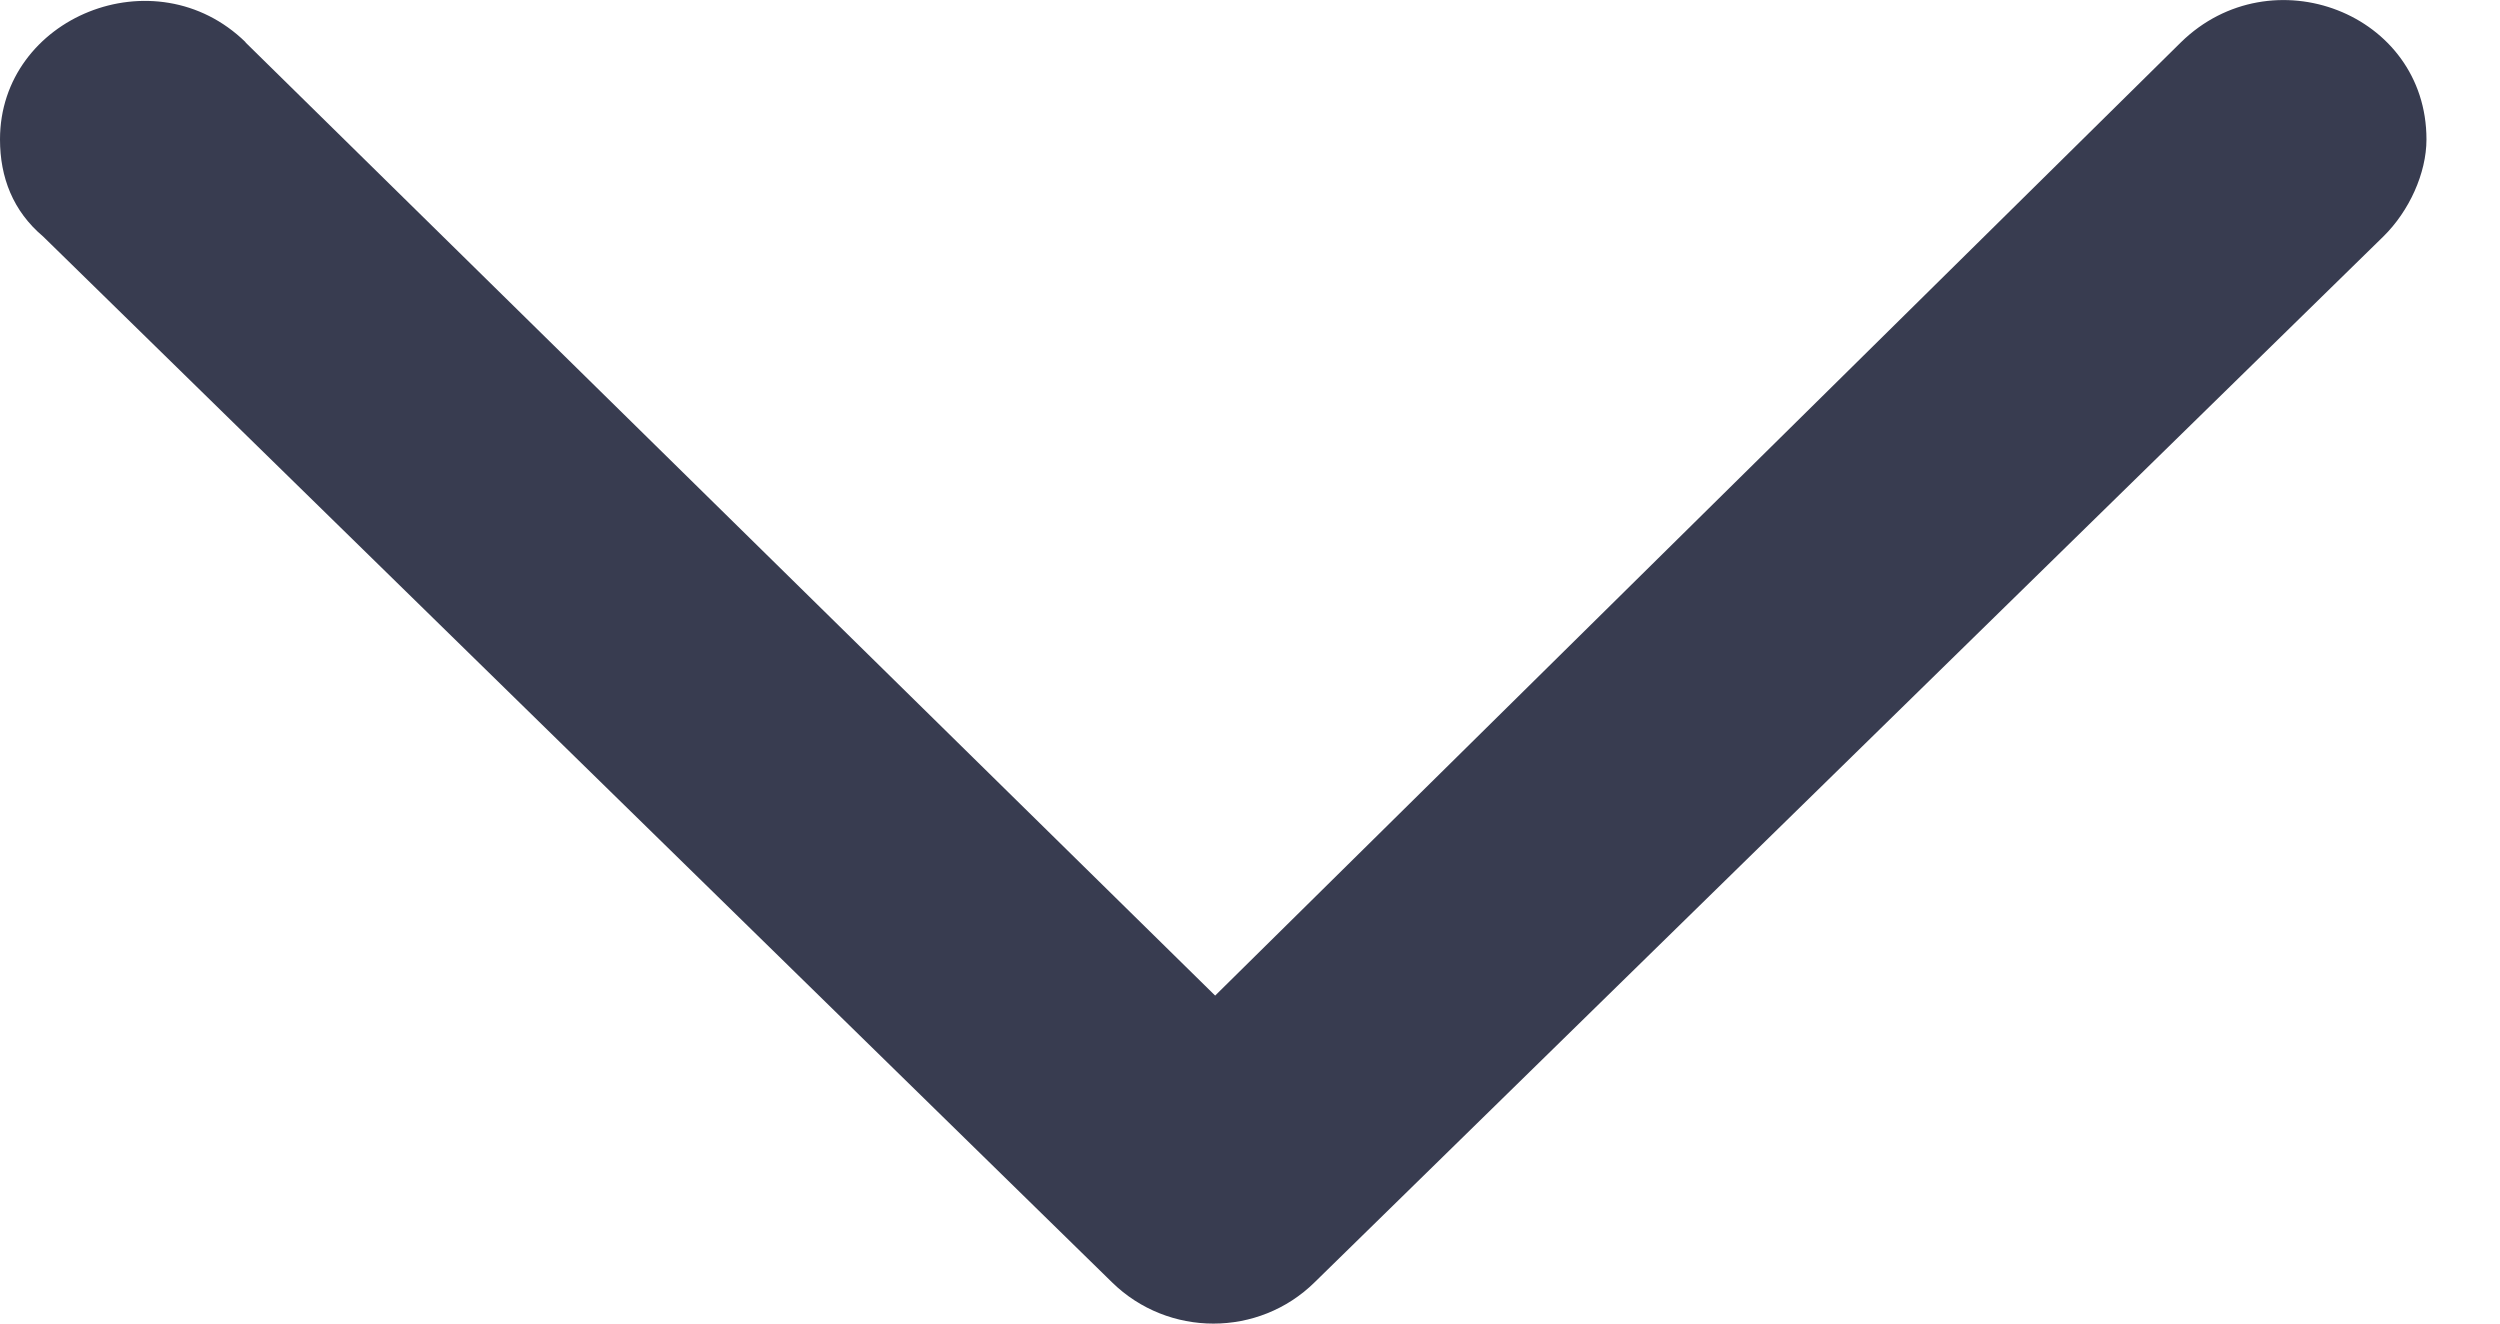
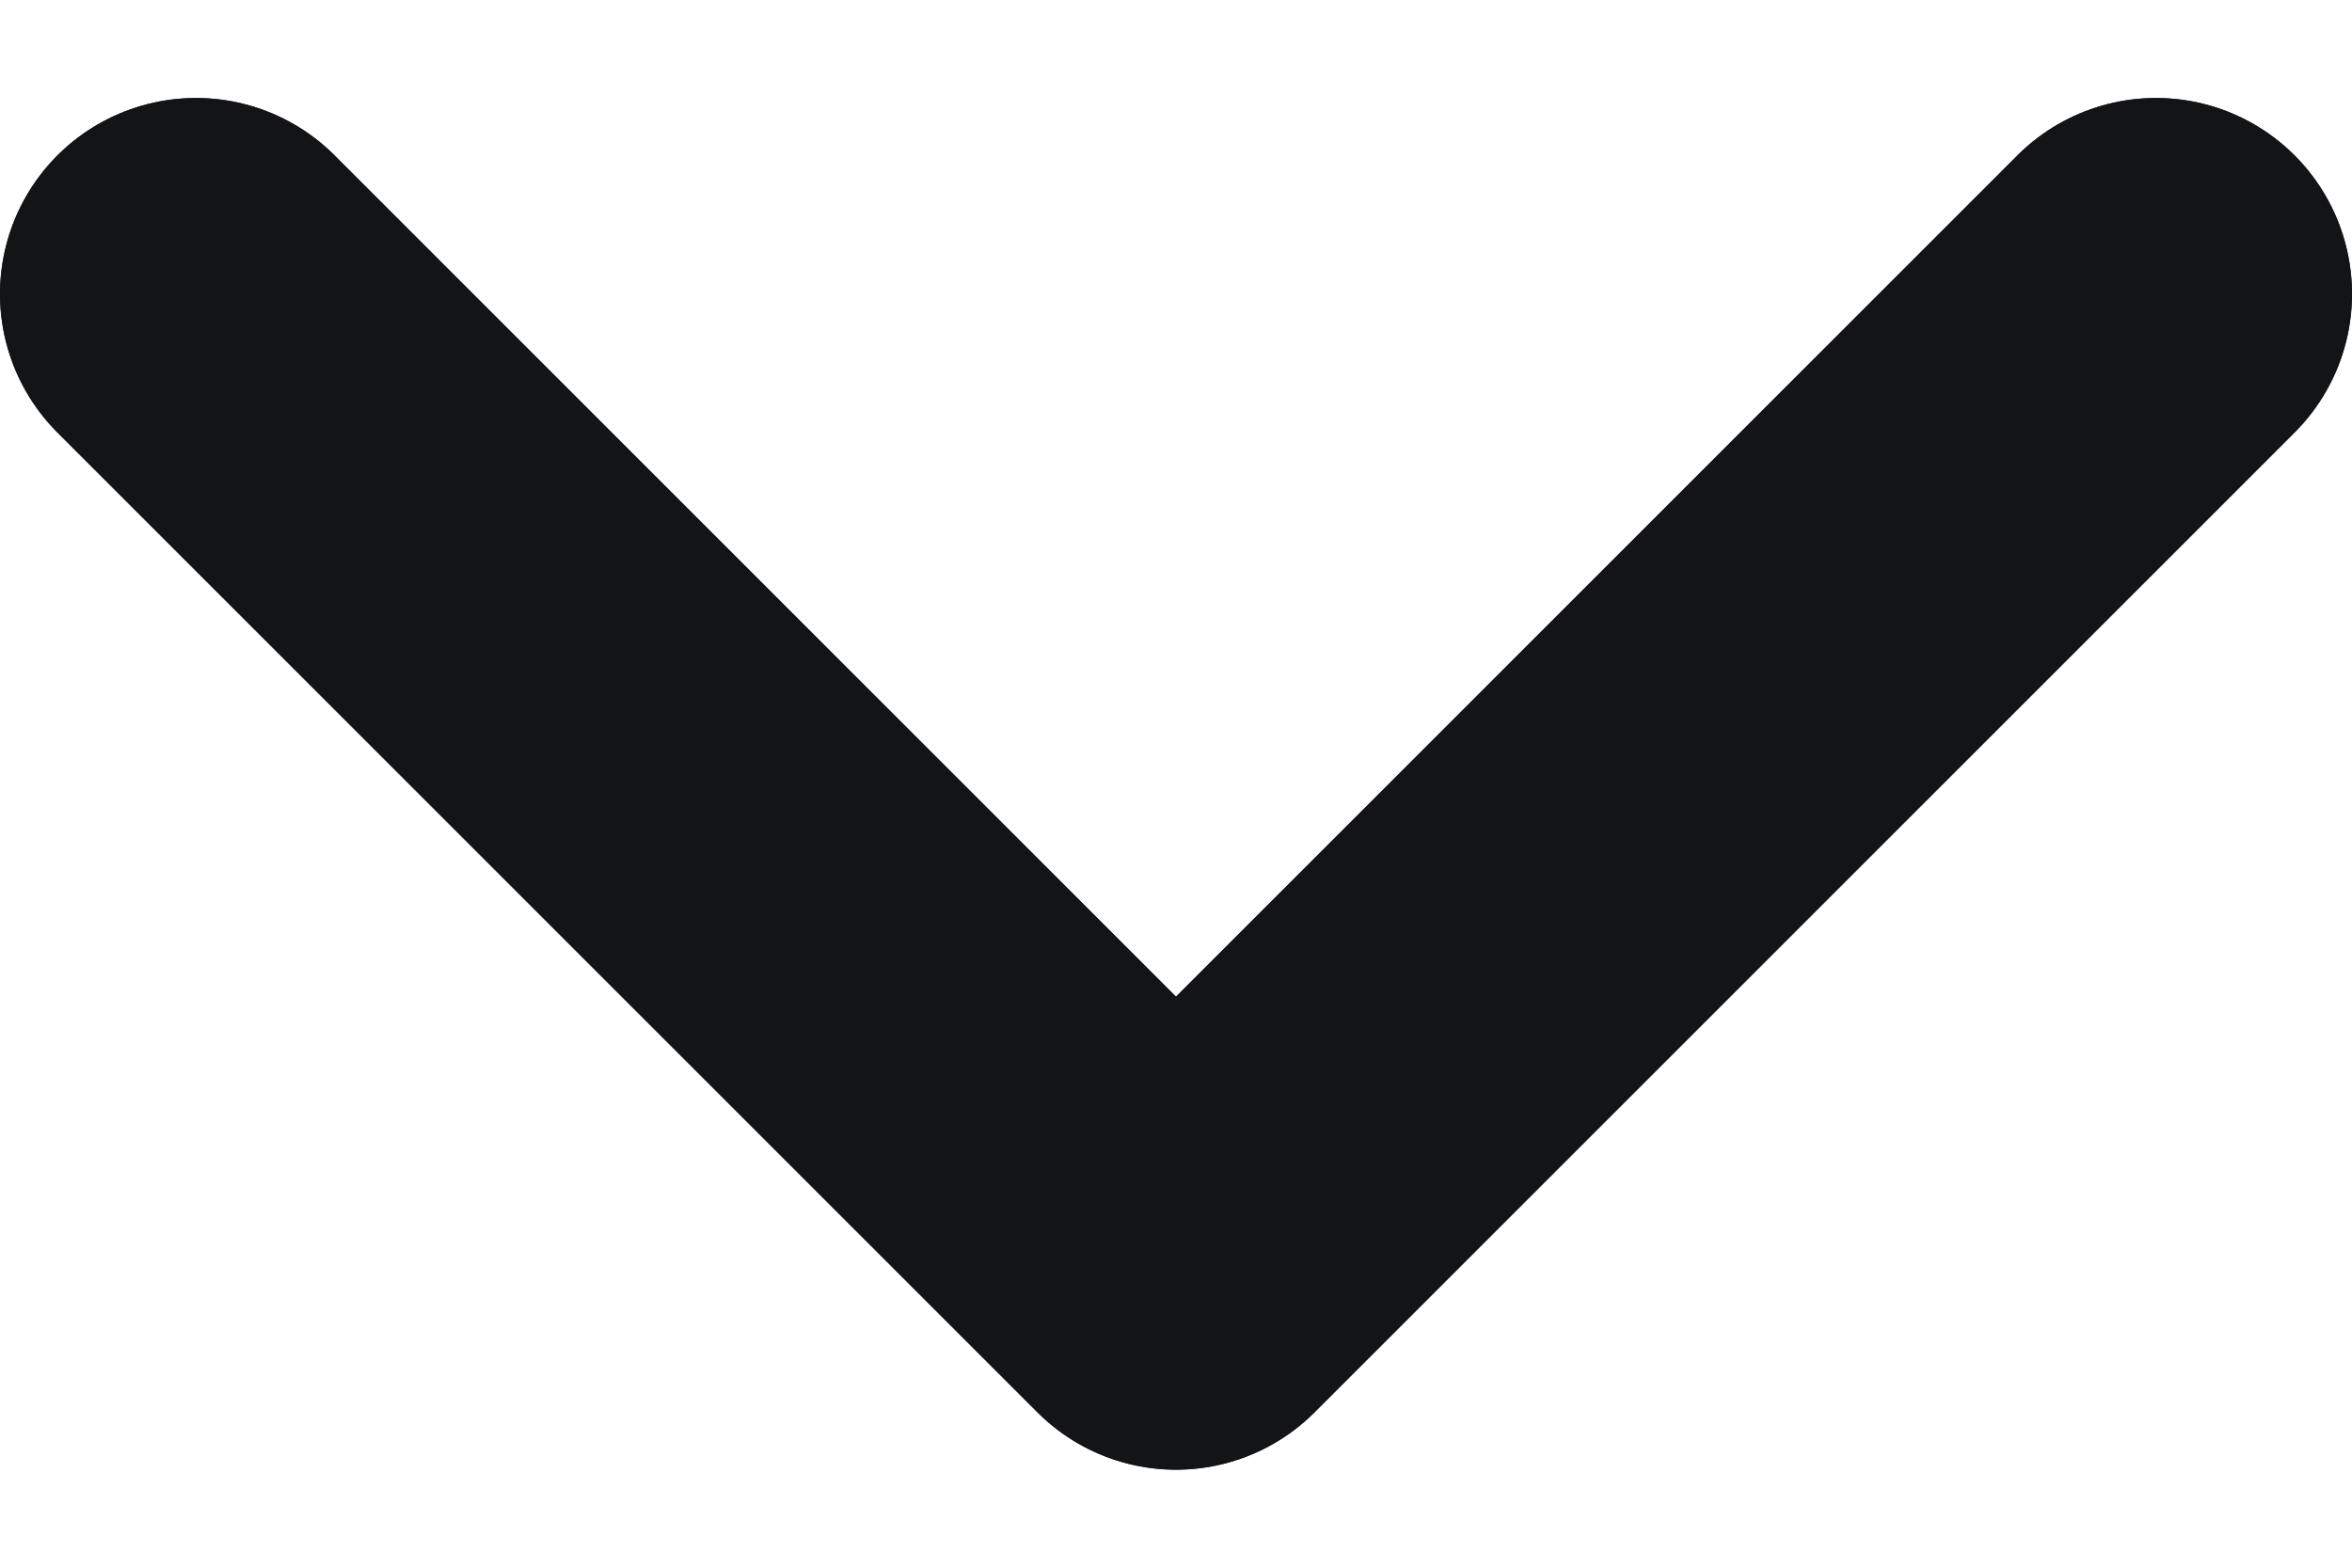
- <svg xmlns="http://www.w3.org/2000/svg" width="17" height="9">
-   <path d="M1.67.287C1.055-.314 0 .116 0 .948c0 .258.088.487.293.66l7.269 7.112c.382.374.997.374 1.377 0l7.268-7.112c.175-.172.293-.43.293-.66 0-.86-1.055-1.262-1.67-.66l-6.567 6.482-6.594-6.482z" fill="#383C50" fill-rule="evenodd" />
+ <svg xmlns="http://www.w3.org/2000/svg" width="12" height="8" viewBox="0 0 12 8" fill="none">
+   <path d="M1 1.5L6 6.5L11 1.5" stroke="#212B49" stroke-width="2" stroke-linecap="round" stroke-linejoin="round" />
+   <path d="M1 1.5L6 6.5L11 1.5" stroke="#121416" stroke-width="2" stroke-linecap="round" stroke-linejoin="round" />
</svg>
